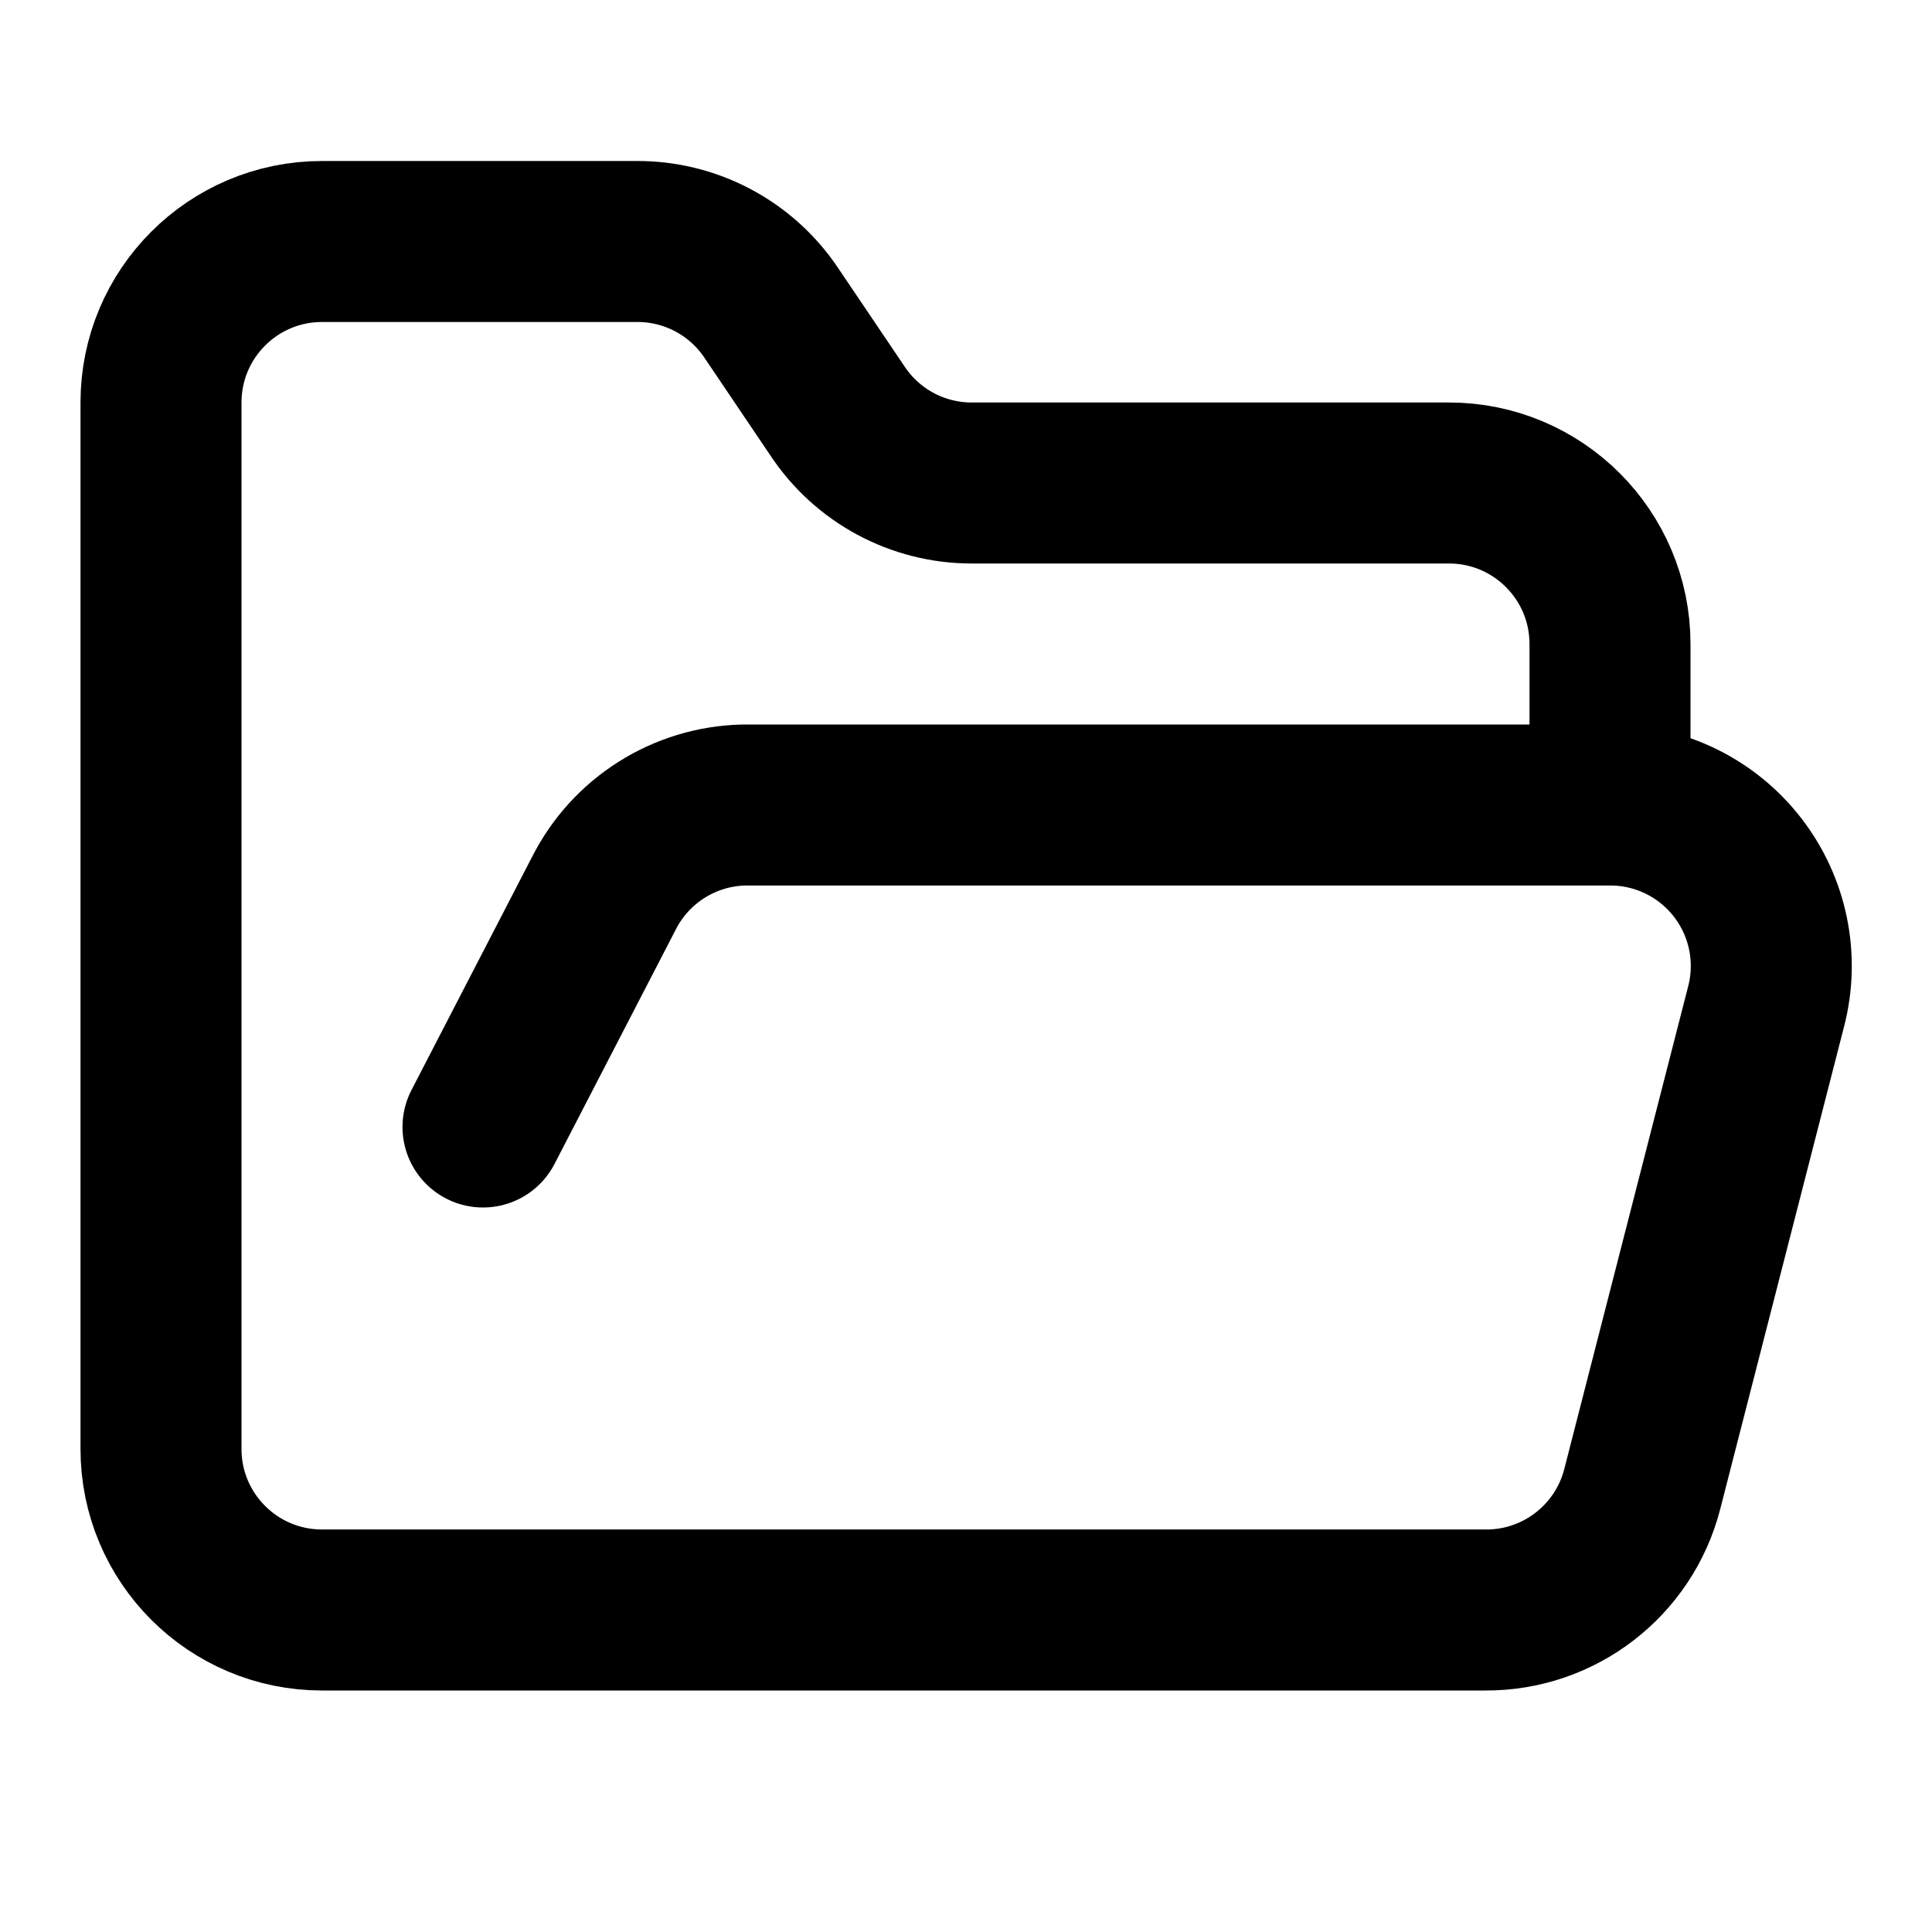
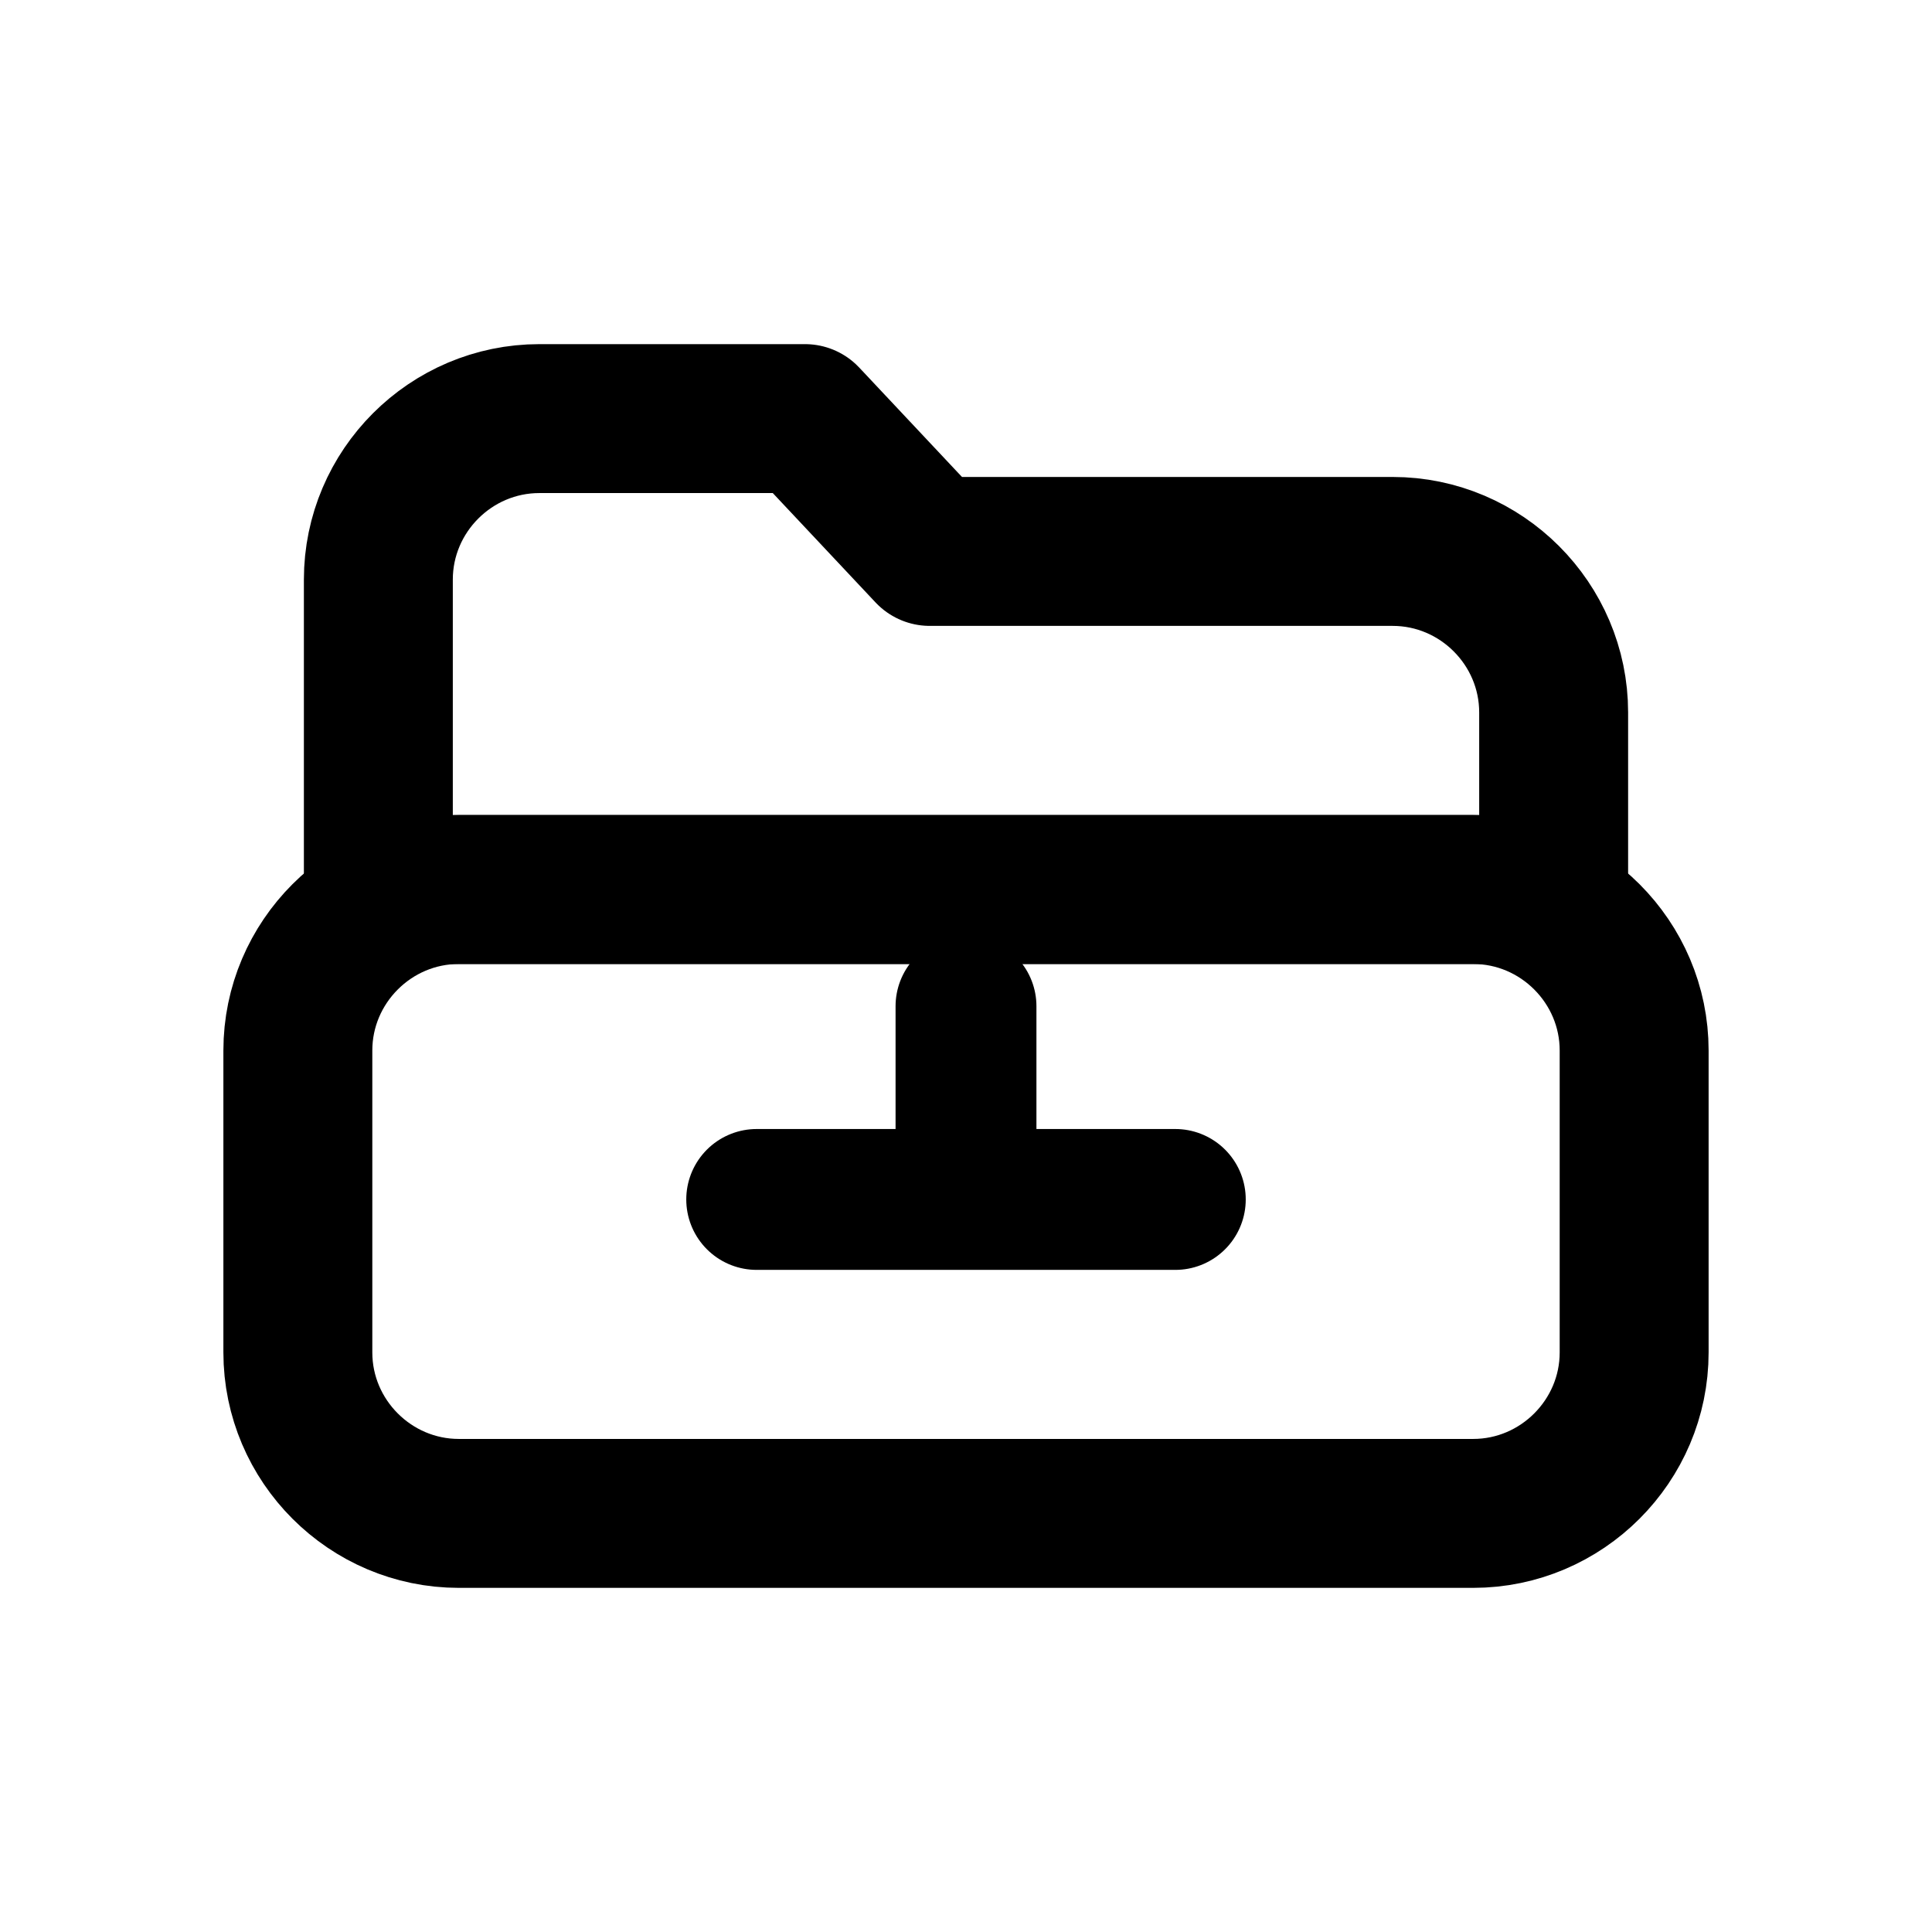
- <svg xmlns="http://www.w3.org/2000/svg" class="lucide lucide-folder-open" width="24" height="24" viewBox="0 0 24 24" fill="none" stroke="currentColor" stroke-width="2" stroke-linecap="round" stroke-linejoin="round">
-   <path d="m6 14 1.5-2.9A2 2 0 0 1 9.24 10H20a2 2 0 0 1 1.94 2.5l-1.54 6a2 2 0 0 1-1.95 1.5H4a2 2 0 0 1-2-2V5a2 2 0 0 1 2-2h3.9a2 2 0 0 1 1.69.9l.81 1.2a2 2 0 0 0 1.67.9H18a2 2 0 0 1 2 2v2" />
+ <svg xmlns="http://www.w3.org/2000/svg" width="24" height="24" viewBox="0 0 24 24" fill="none">
+   <path d="M4.7 7.2c0-1.1.9-2 2-2h3.3l1.55 1.65H17.3c1.1 0 2 .9 2 2v2.2H4.7V7.2Z" stroke="#000" stroke-width="1.85" stroke-linejoin="round" />
+   <path d="M5.7 11.05h12.6c1.1 0 2 .9 2 2v3.75c0 1.1-.9 2-2 2H5.7c-1.1 0-2-.9-2-2v-3.75c0-1.1.9-2 2-2Z" stroke="#000" stroke-width="1.85" />
+   <path d="M9.4 14.9h5.2M12 14.9v-2.4" stroke="#000" stroke-width="1.75" stroke-linecap="round" />
</svg>
